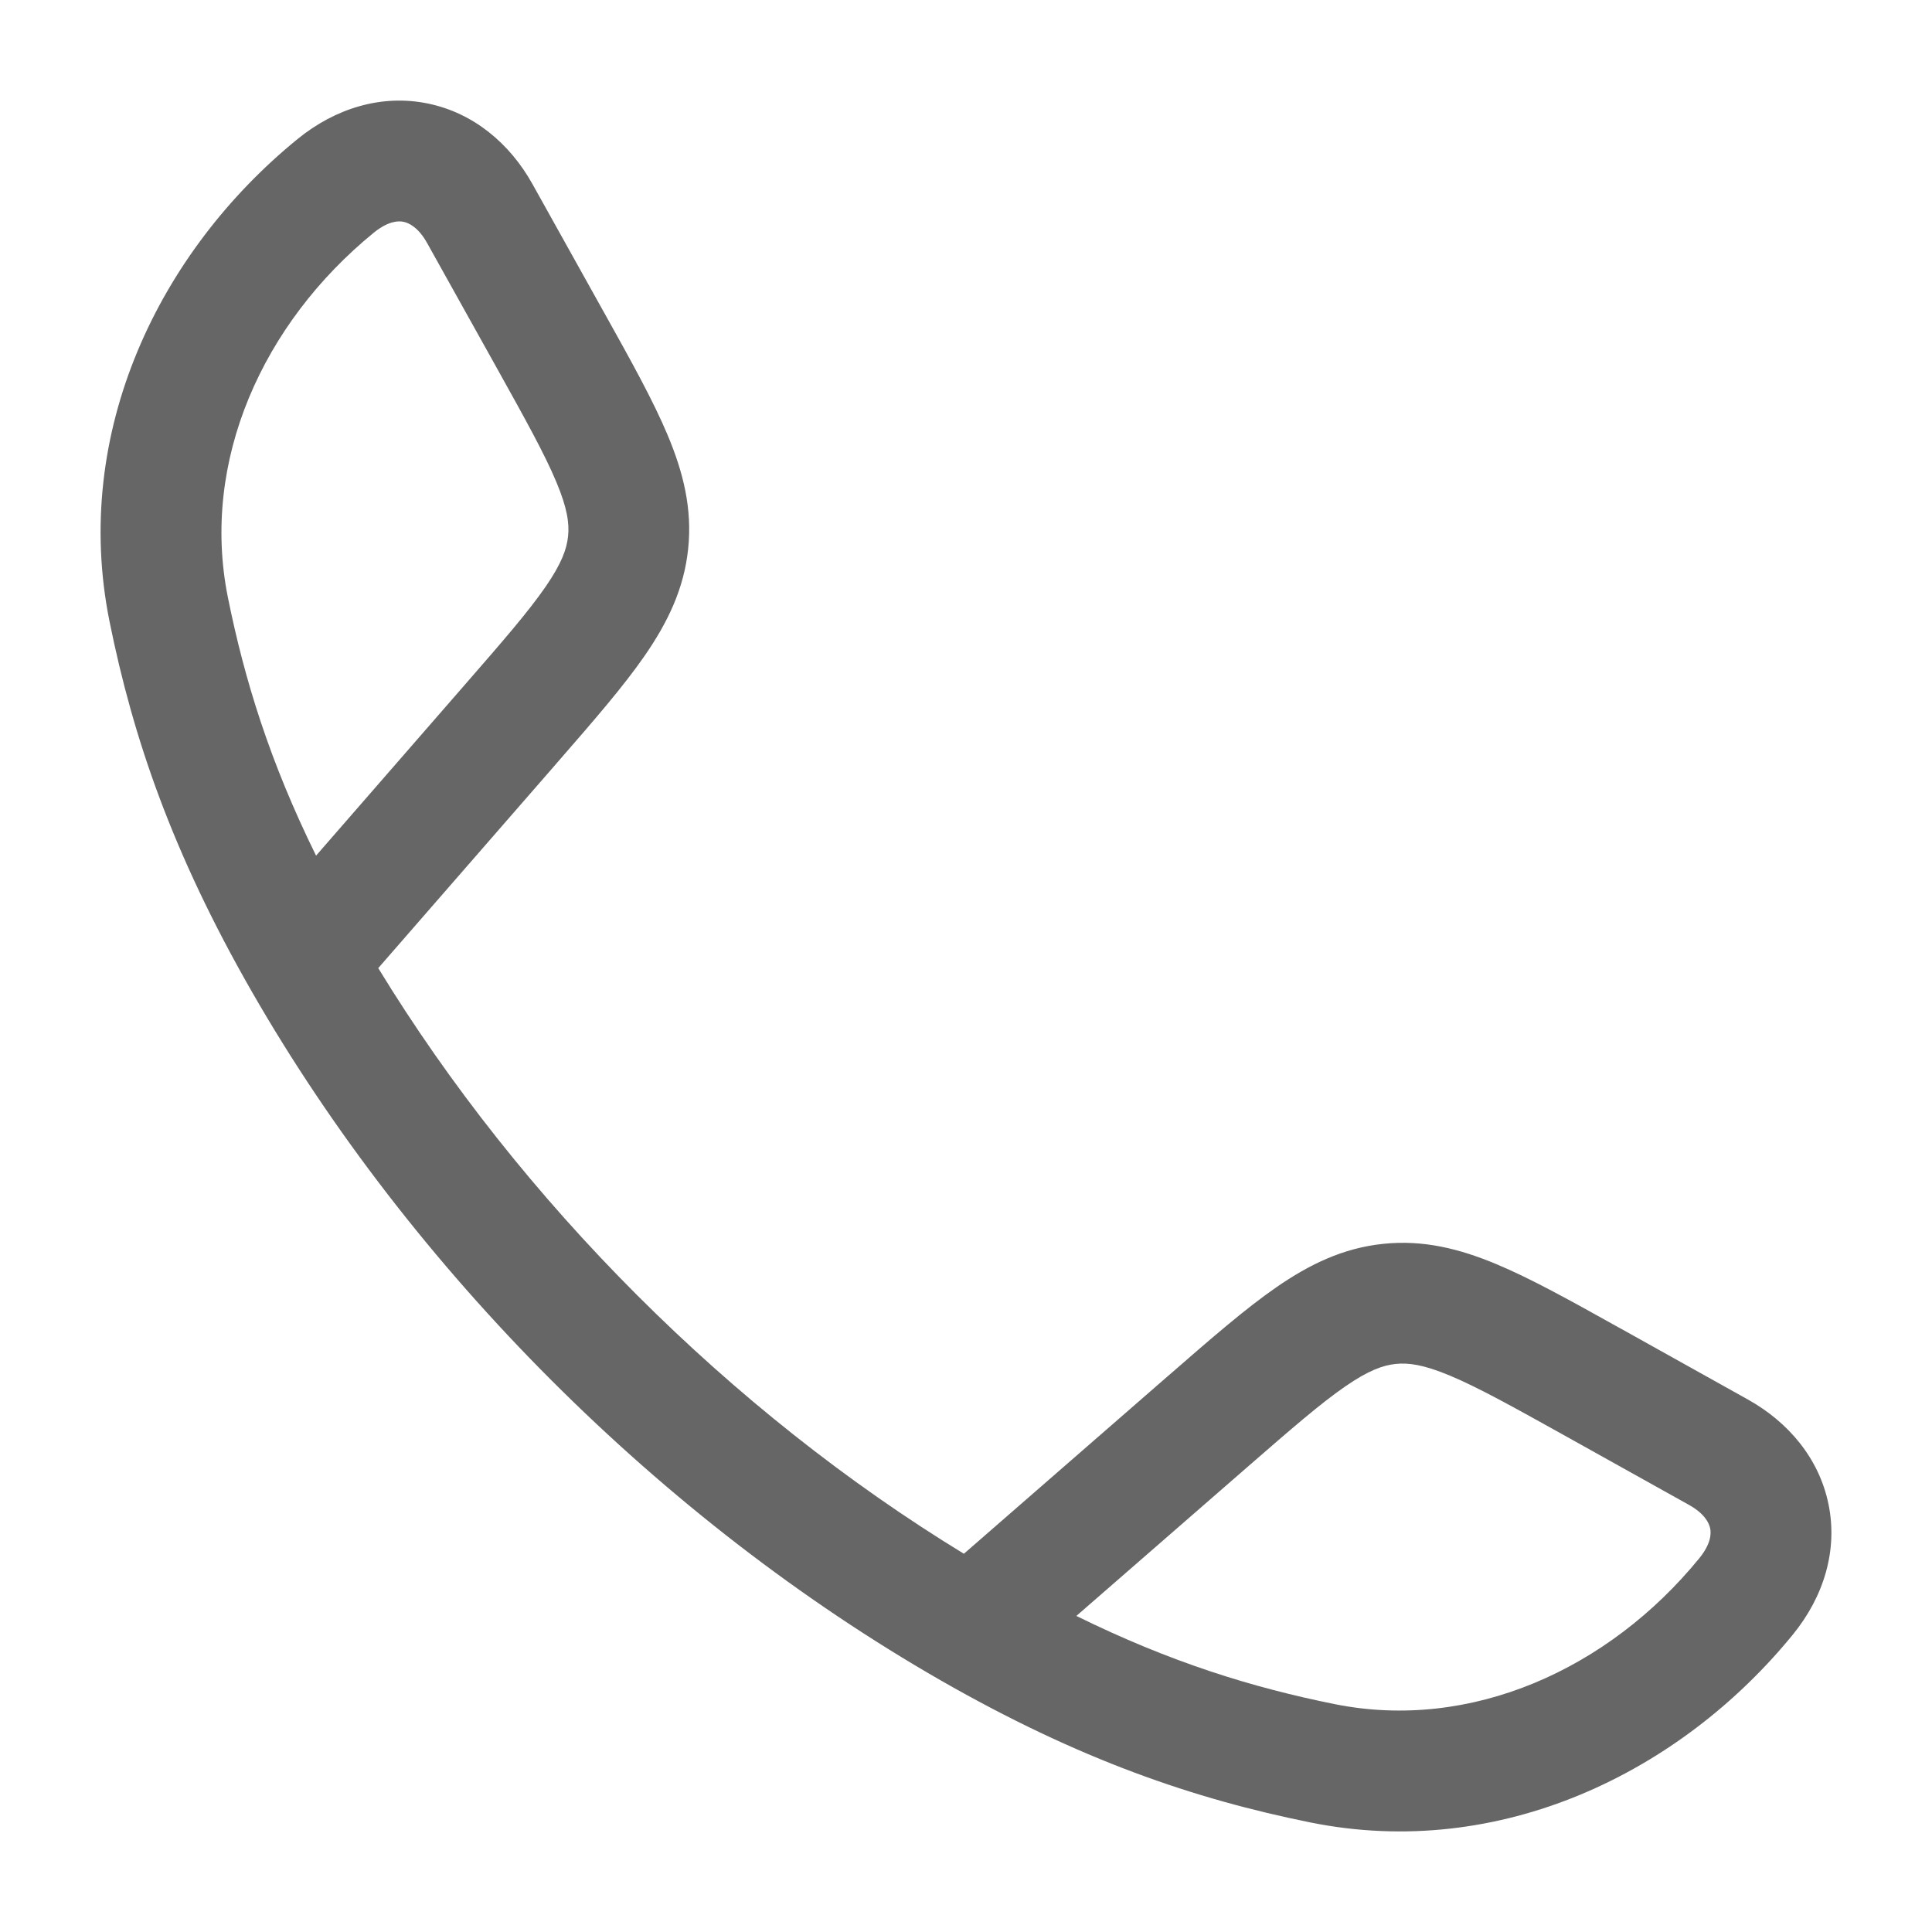
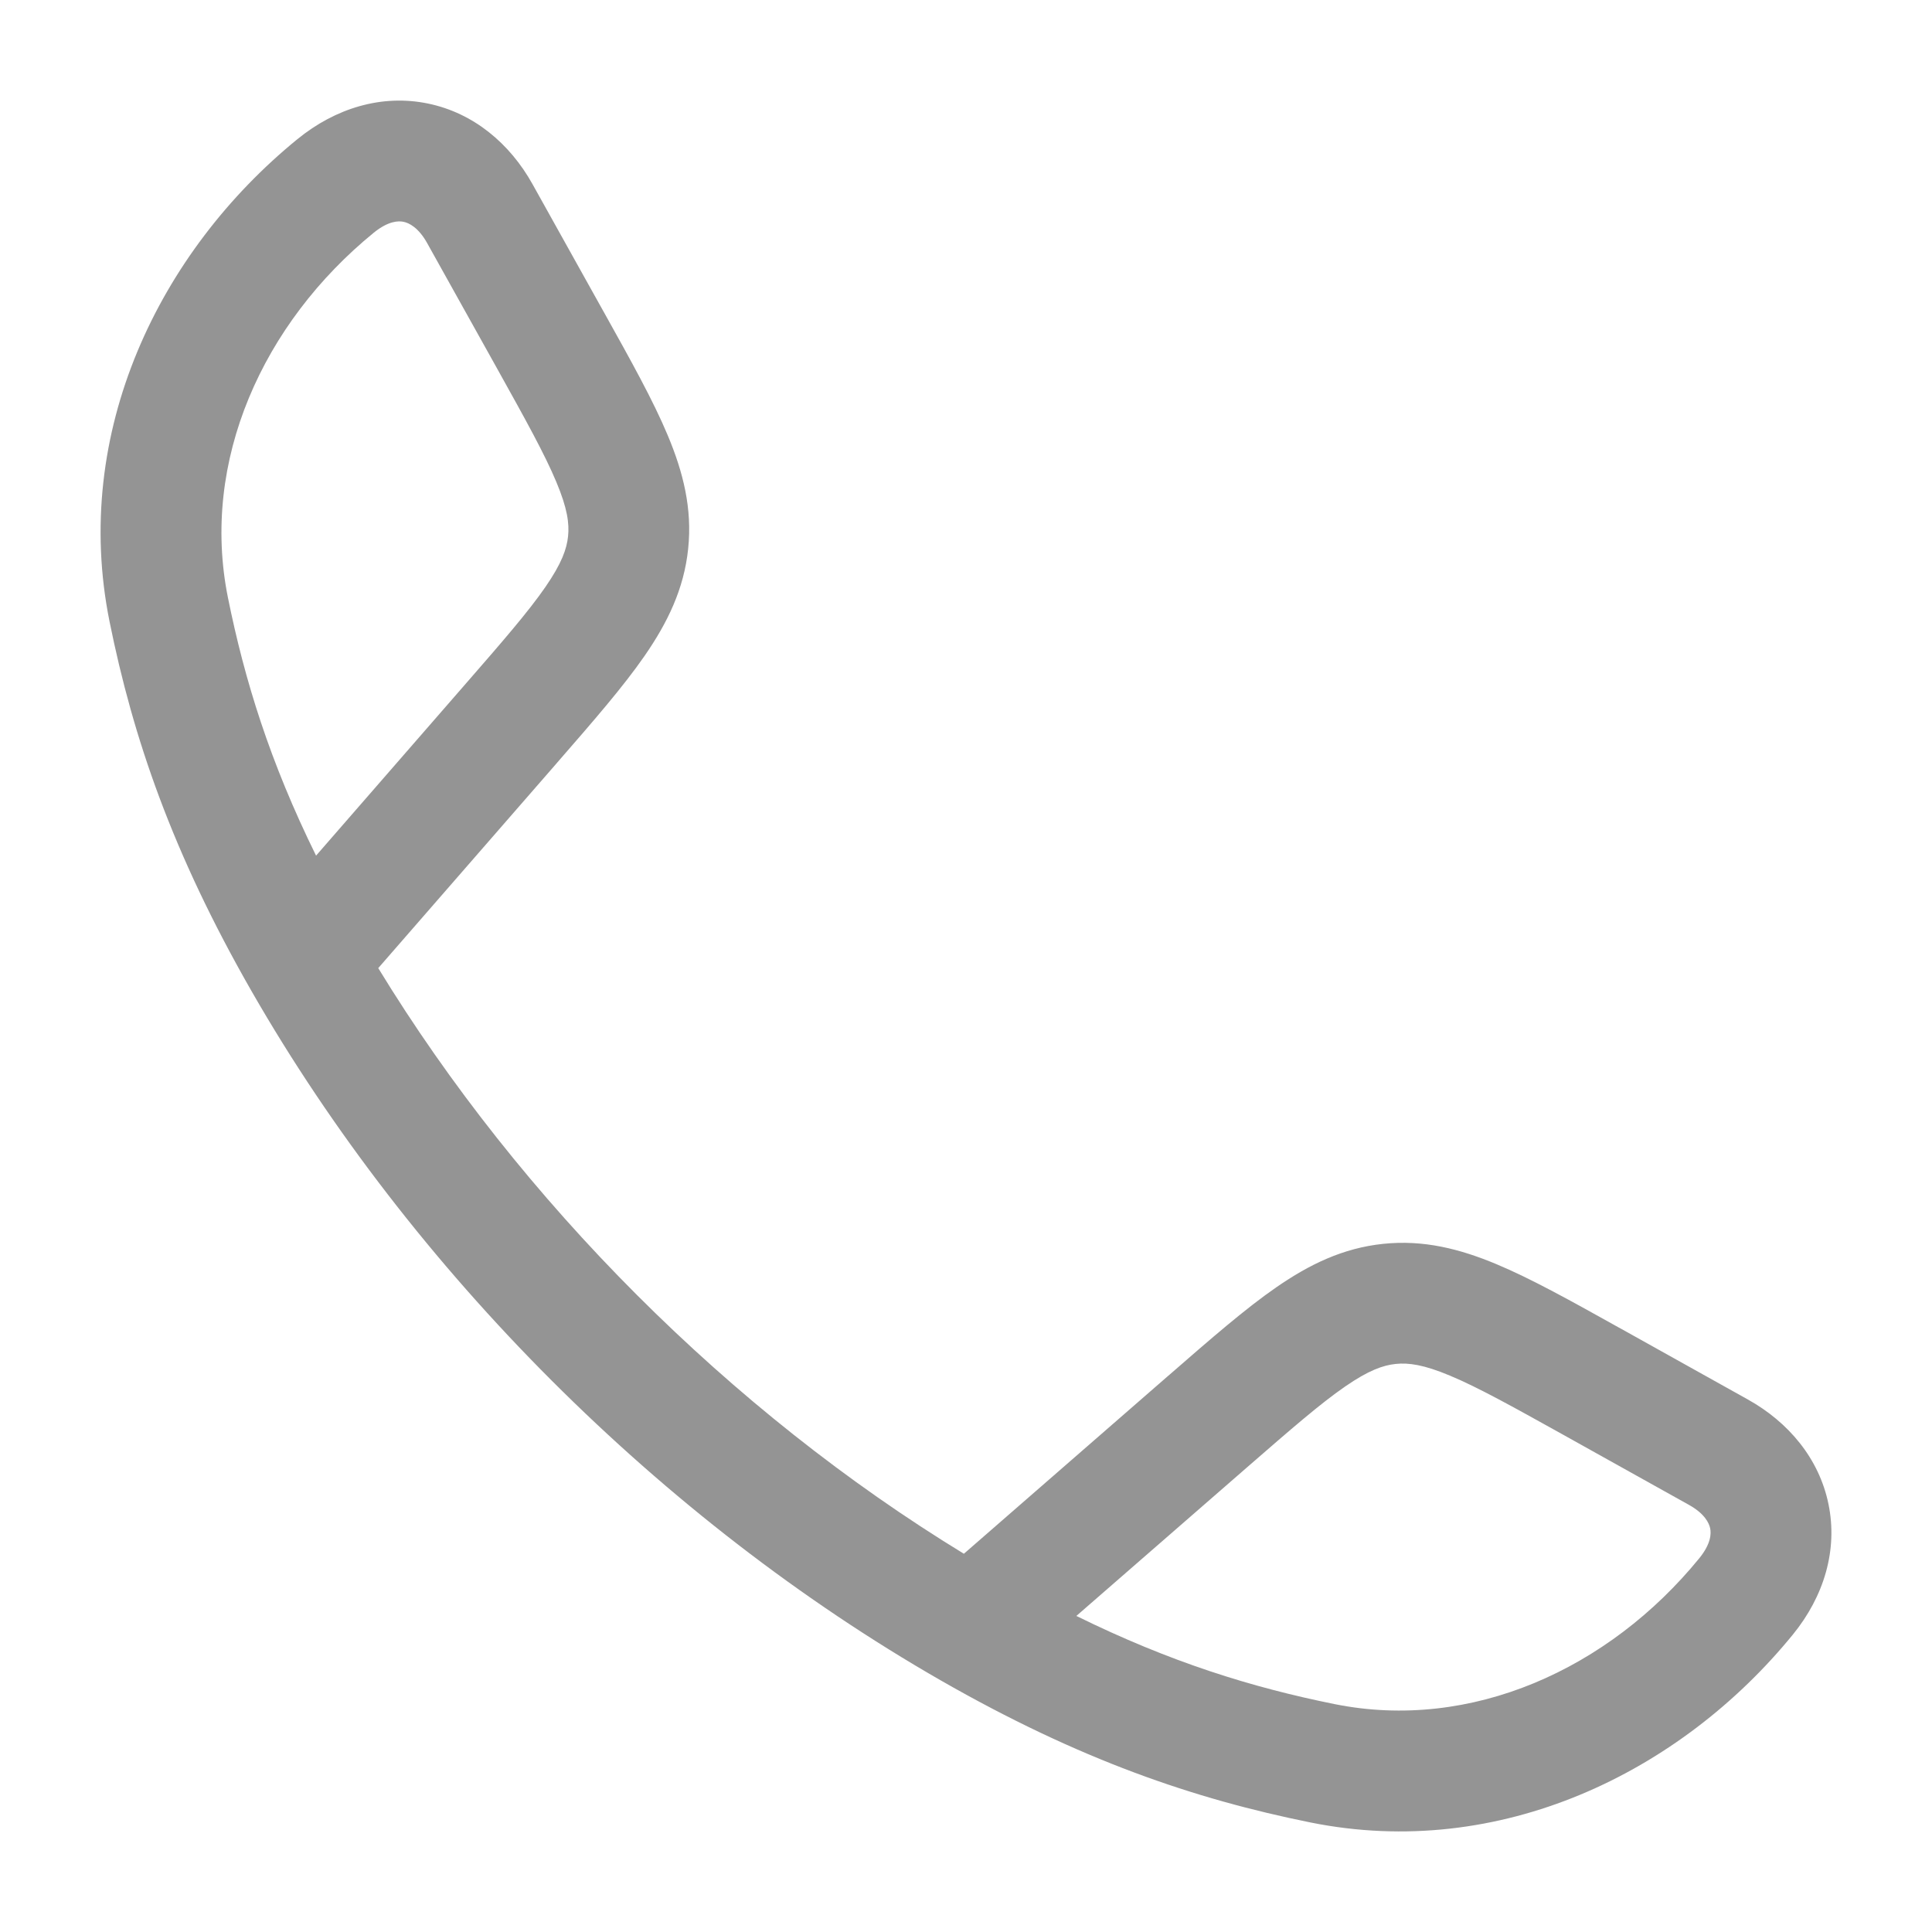
<svg xmlns="http://www.w3.org/2000/svg" width="32" height="32" viewBox="0 0 32 32" fill="none">
-   <path fill-rule="evenodd" clip-rule="evenodd" d="M7.089 1.715C7.845 1.871 8.446 2.379 8.82 3.05L9.984 5.138L10.011 5.186C10.45 5.973 10.819 6.635 11.06 7.211C11.316 7.822 11.468 8.424 11.398 9.09C11.329 9.756 11.056 10.313 10.68 10.858C10.325 11.372 9.827 11.944 9.236 12.623L9.2 12.665L6.265 16.035C8.621 19.896 12.1 23.377 15.965 25.735L19.335 22.8L19.377 22.764C20.056 22.173 20.628 21.675 21.142 21.32C21.686 20.944 22.244 20.671 22.91 20.602C23.576 20.532 24.178 20.684 24.789 20.94C25.365 21.181 26.027 21.55 26.814 21.989L26.862 22.015L28.95 23.18C29.621 23.554 30.129 24.155 30.285 24.911C30.443 25.674 30.21 26.442 29.696 27.073C27.831 29.361 24.842 30.818 21.707 30.186C19.78 29.797 17.879 29.149 15.579 27.831C10.959 25.181 6.816 21.036 4.169 16.421C2.851 14.121 2.203 12.22 1.814 10.293C1.182 7.158 2.639 4.169 4.927 2.304C5.558 1.79 6.326 1.557 7.089 1.715ZM17.828 26.765C19.383 27.531 20.735 27.949 22.103 28.225C24.364 28.681 26.647 27.647 28.146 25.809C28.342 25.568 28.343 25.399 28.326 25.316C28.308 25.224 28.231 25.069 27.977 24.927L25.888 23.762C25.04 23.29 24.476 22.977 24.016 22.785C23.58 22.602 23.329 22.569 23.118 22.591C22.906 22.613 22.668 22.697 22.278 22.966C21.868 23.249 21.381 23.672 20.649 24.309L17.828 26.765ZM5.235 14.172L7.691 11.351C8.328 10.62 8.751 10.132 9.034 9.722C9.303 9.332 9.387 9.094 9.409 8.882C9.431 8.671 9.398 8.42 9.215 7.984C9.023 7.524 8.71 6.96 8.238 6.112L7.073 4.023C6.931 3.769 6.775 3.692 6.684 3.674C6.601 3.656 6.432 3.658 6.191 3.854C4.353 5.353 3.319 7.636 3.775 9.897C4.051 11.264 4.469 12.617 5.235 14.172Z" fill="#666666" />
+   <path fill-rule="evenodd" clip-rule="evenodd" d="M7.089 1.715C7.845 1.871 8.446 2.379 8.82 3.05L9.984 5.138L10.011 5.186C10.45 5.973 10.819 6.635 11.06 7.211C11.316 7.822 11.468 8.424 11.398 9.09C11.329 9.756 11.056 10.313 10.68 10.858C10.325 11.372 9.827 11.944 9.236 12.623L9.2 12.665L6.265 16.035C8.621 19.896 12.1 23.377 15.965 25.735L19.335 22.8L19.377 22.764C20.056 22.173 20.628 21.675 21.142 21.32C21.686 20.944 22.244 20.671 22.91 20.602C23.576 20.532 24.178 20.684 24.789 20.94C25.365 21.181 26.027 21.55 26.814 21.989L26.862 22.015L28.95 23.18C29.621 23.554 30.129 24.155 30.285 24.911C30.443 25.674 30.21 26.442 29.696 27.073C27.831 29.361 24.842 30.818 21.707 30.186C19.78 29.797 17.879 29.149 15.579 27.831C10.959 25.181 6.816 21.036 4.169 16.421C2.851 14.121 2.203 12.22 1.814 10.293C1.182 7.158 2.639 4.169 4.927 2.304C5.558 1.79 6.326 1.557 7.089 1.715ZM17.828 26.765C19.383 27.531 20.735 27.949 22.103 28.225C24.364 28.681 26.647 27.647 28.146 25.809C28.342 25.568 28.343 25.399 28.326 25.316C28.308 25.224 28.231 25.069 27.977 24.927L25.888 23.762C25.04 23.29 24.476 22.977 24.016 22.785C23.58 22.602 23.329 22.569 23.118 22.591C22.906 22.613 22.668 22.697 22.278 22.966C21.868 23.249 21.381 23.672 20.649 24.309L17.828 26.765ZM5.235 14.172L7.691 11.351C8.328 10.62 8.751 10.132 9.034 9.722C9.303 9.332 9.387 9.094 9.409 8.882C9.431 8.671 9.398 8.42 9.215 7.984C9.023 7.524 8.71 6.96 8.238 6.112L7.073 4.023C6.931 3.769 6.775 3.692 6.684 3.674C6.601 3.656 6.432 3.658 6.191 3.854C4.353 5.353 3.319 7.636 3.775 9.897C4.051 11.264 4.469 12.617 5.235 14.172Z" fill="#949494" />
</svg>
